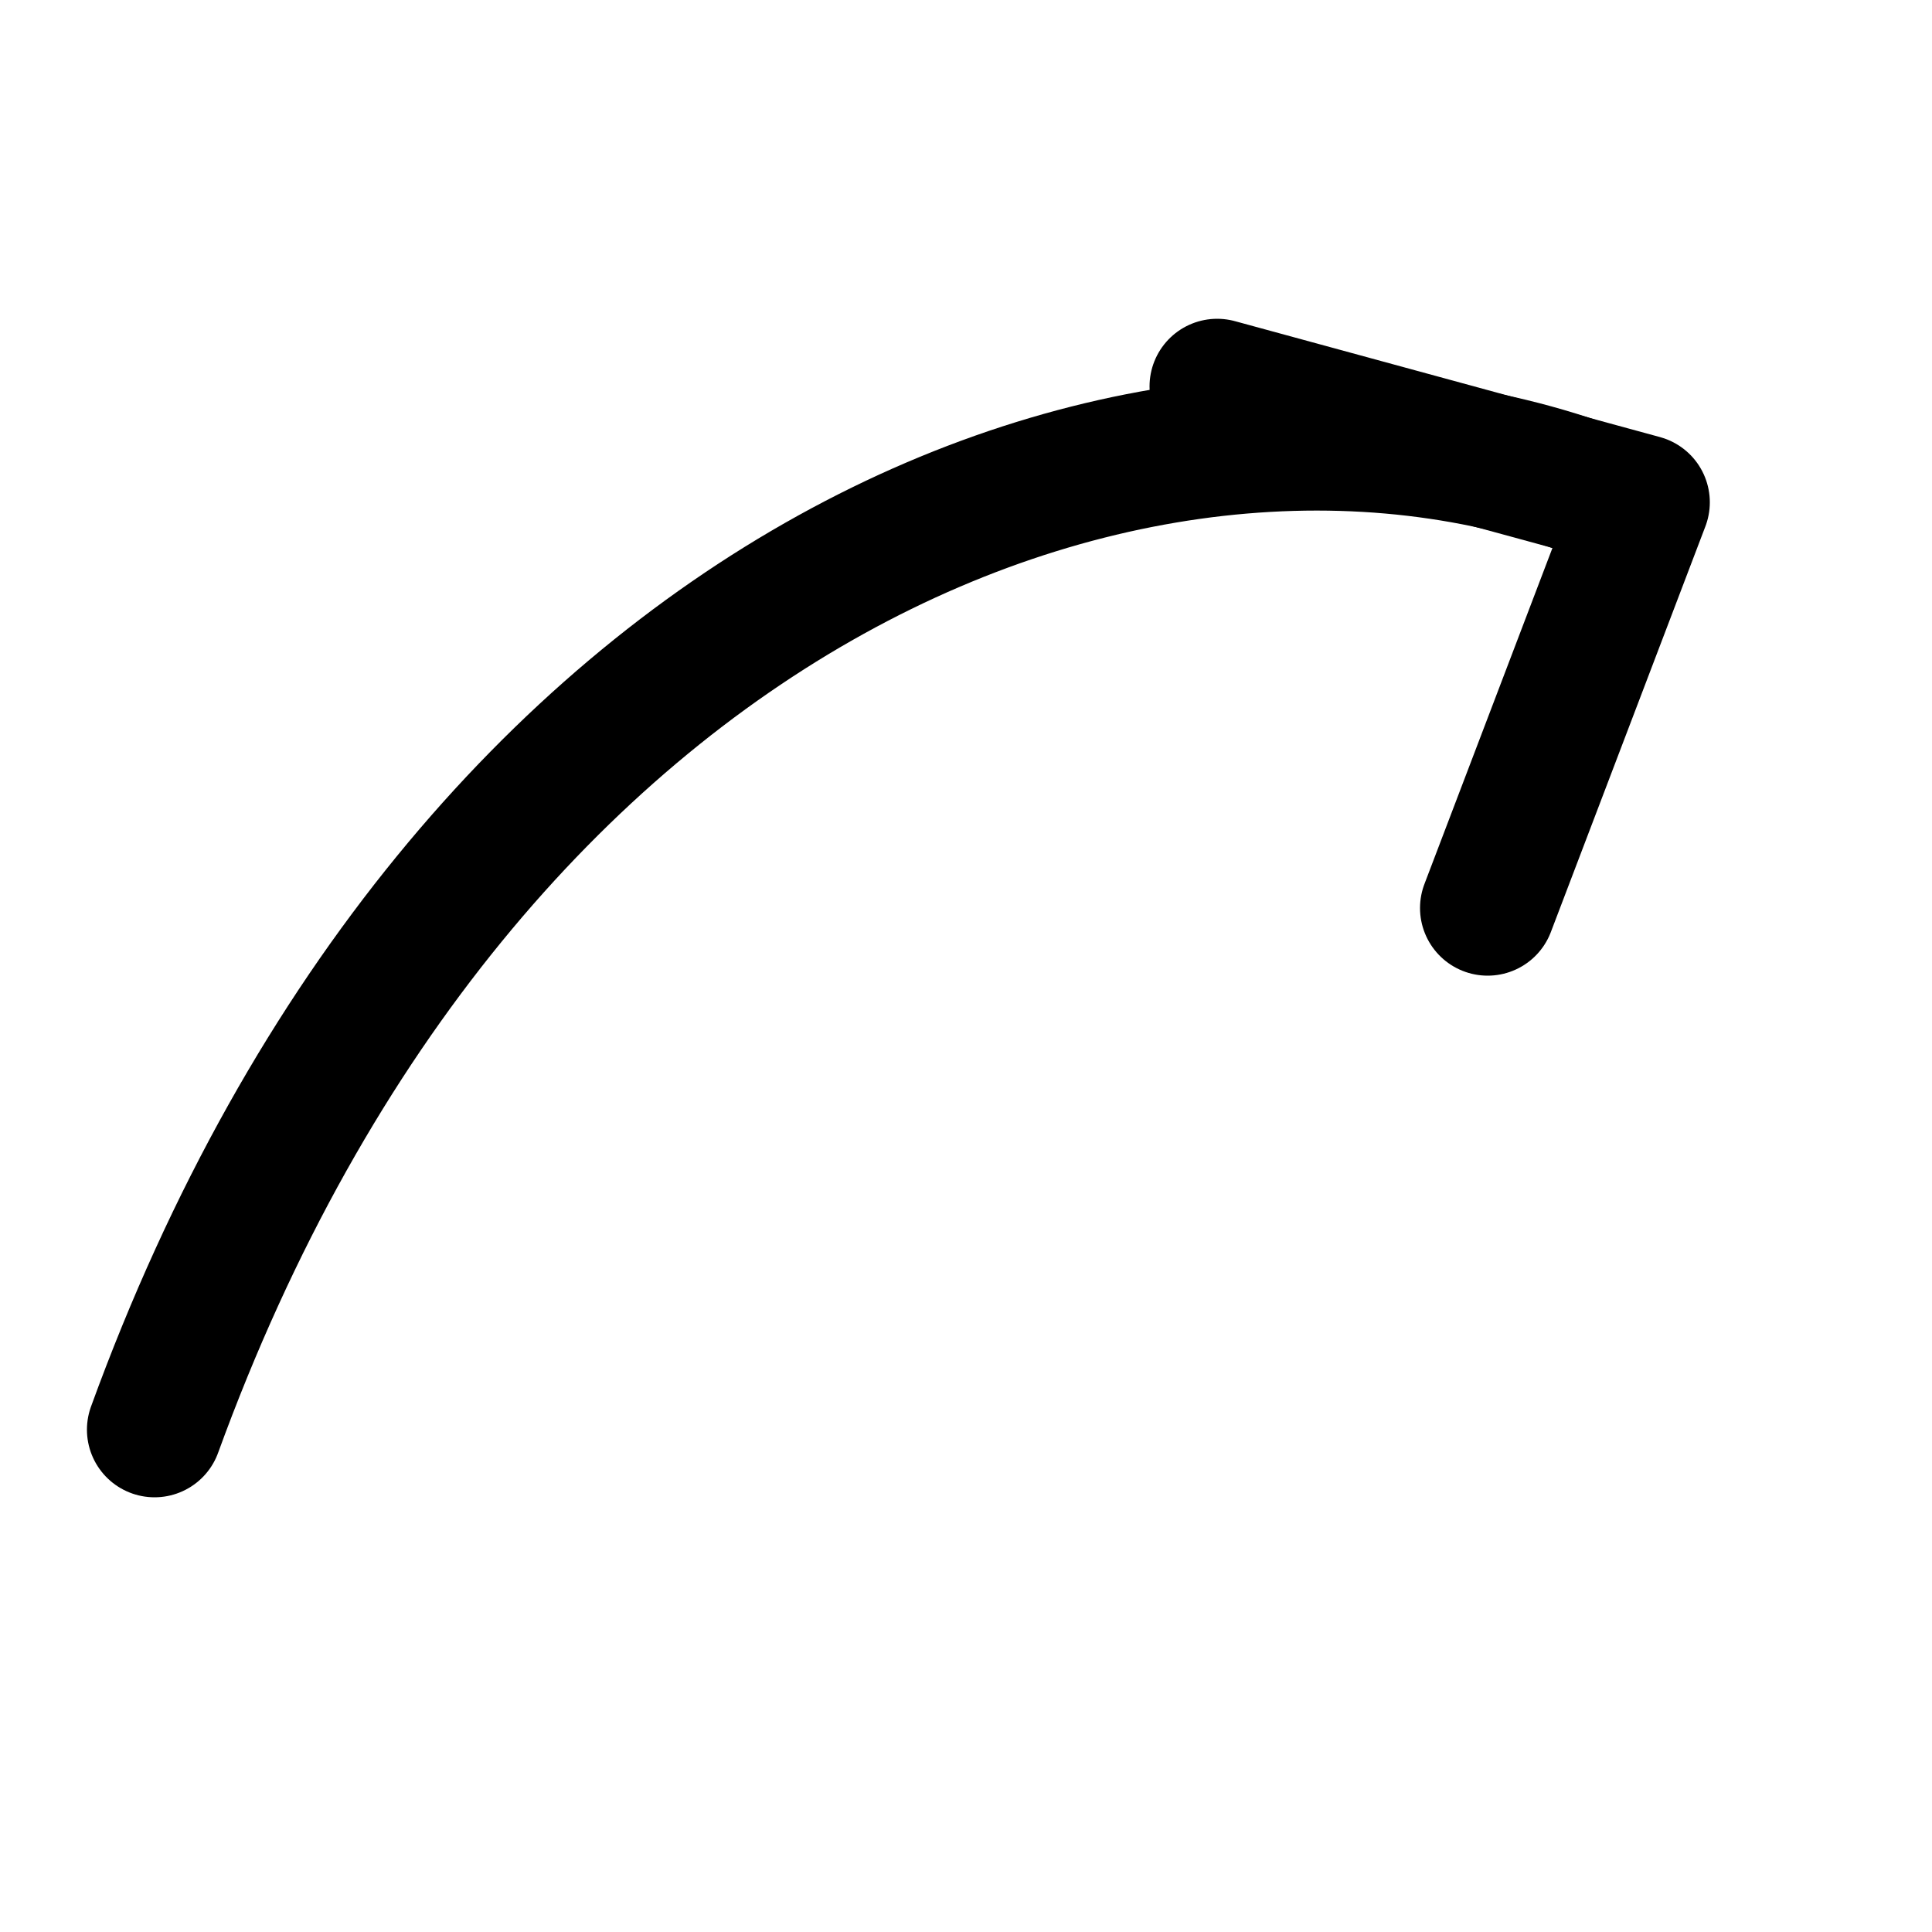
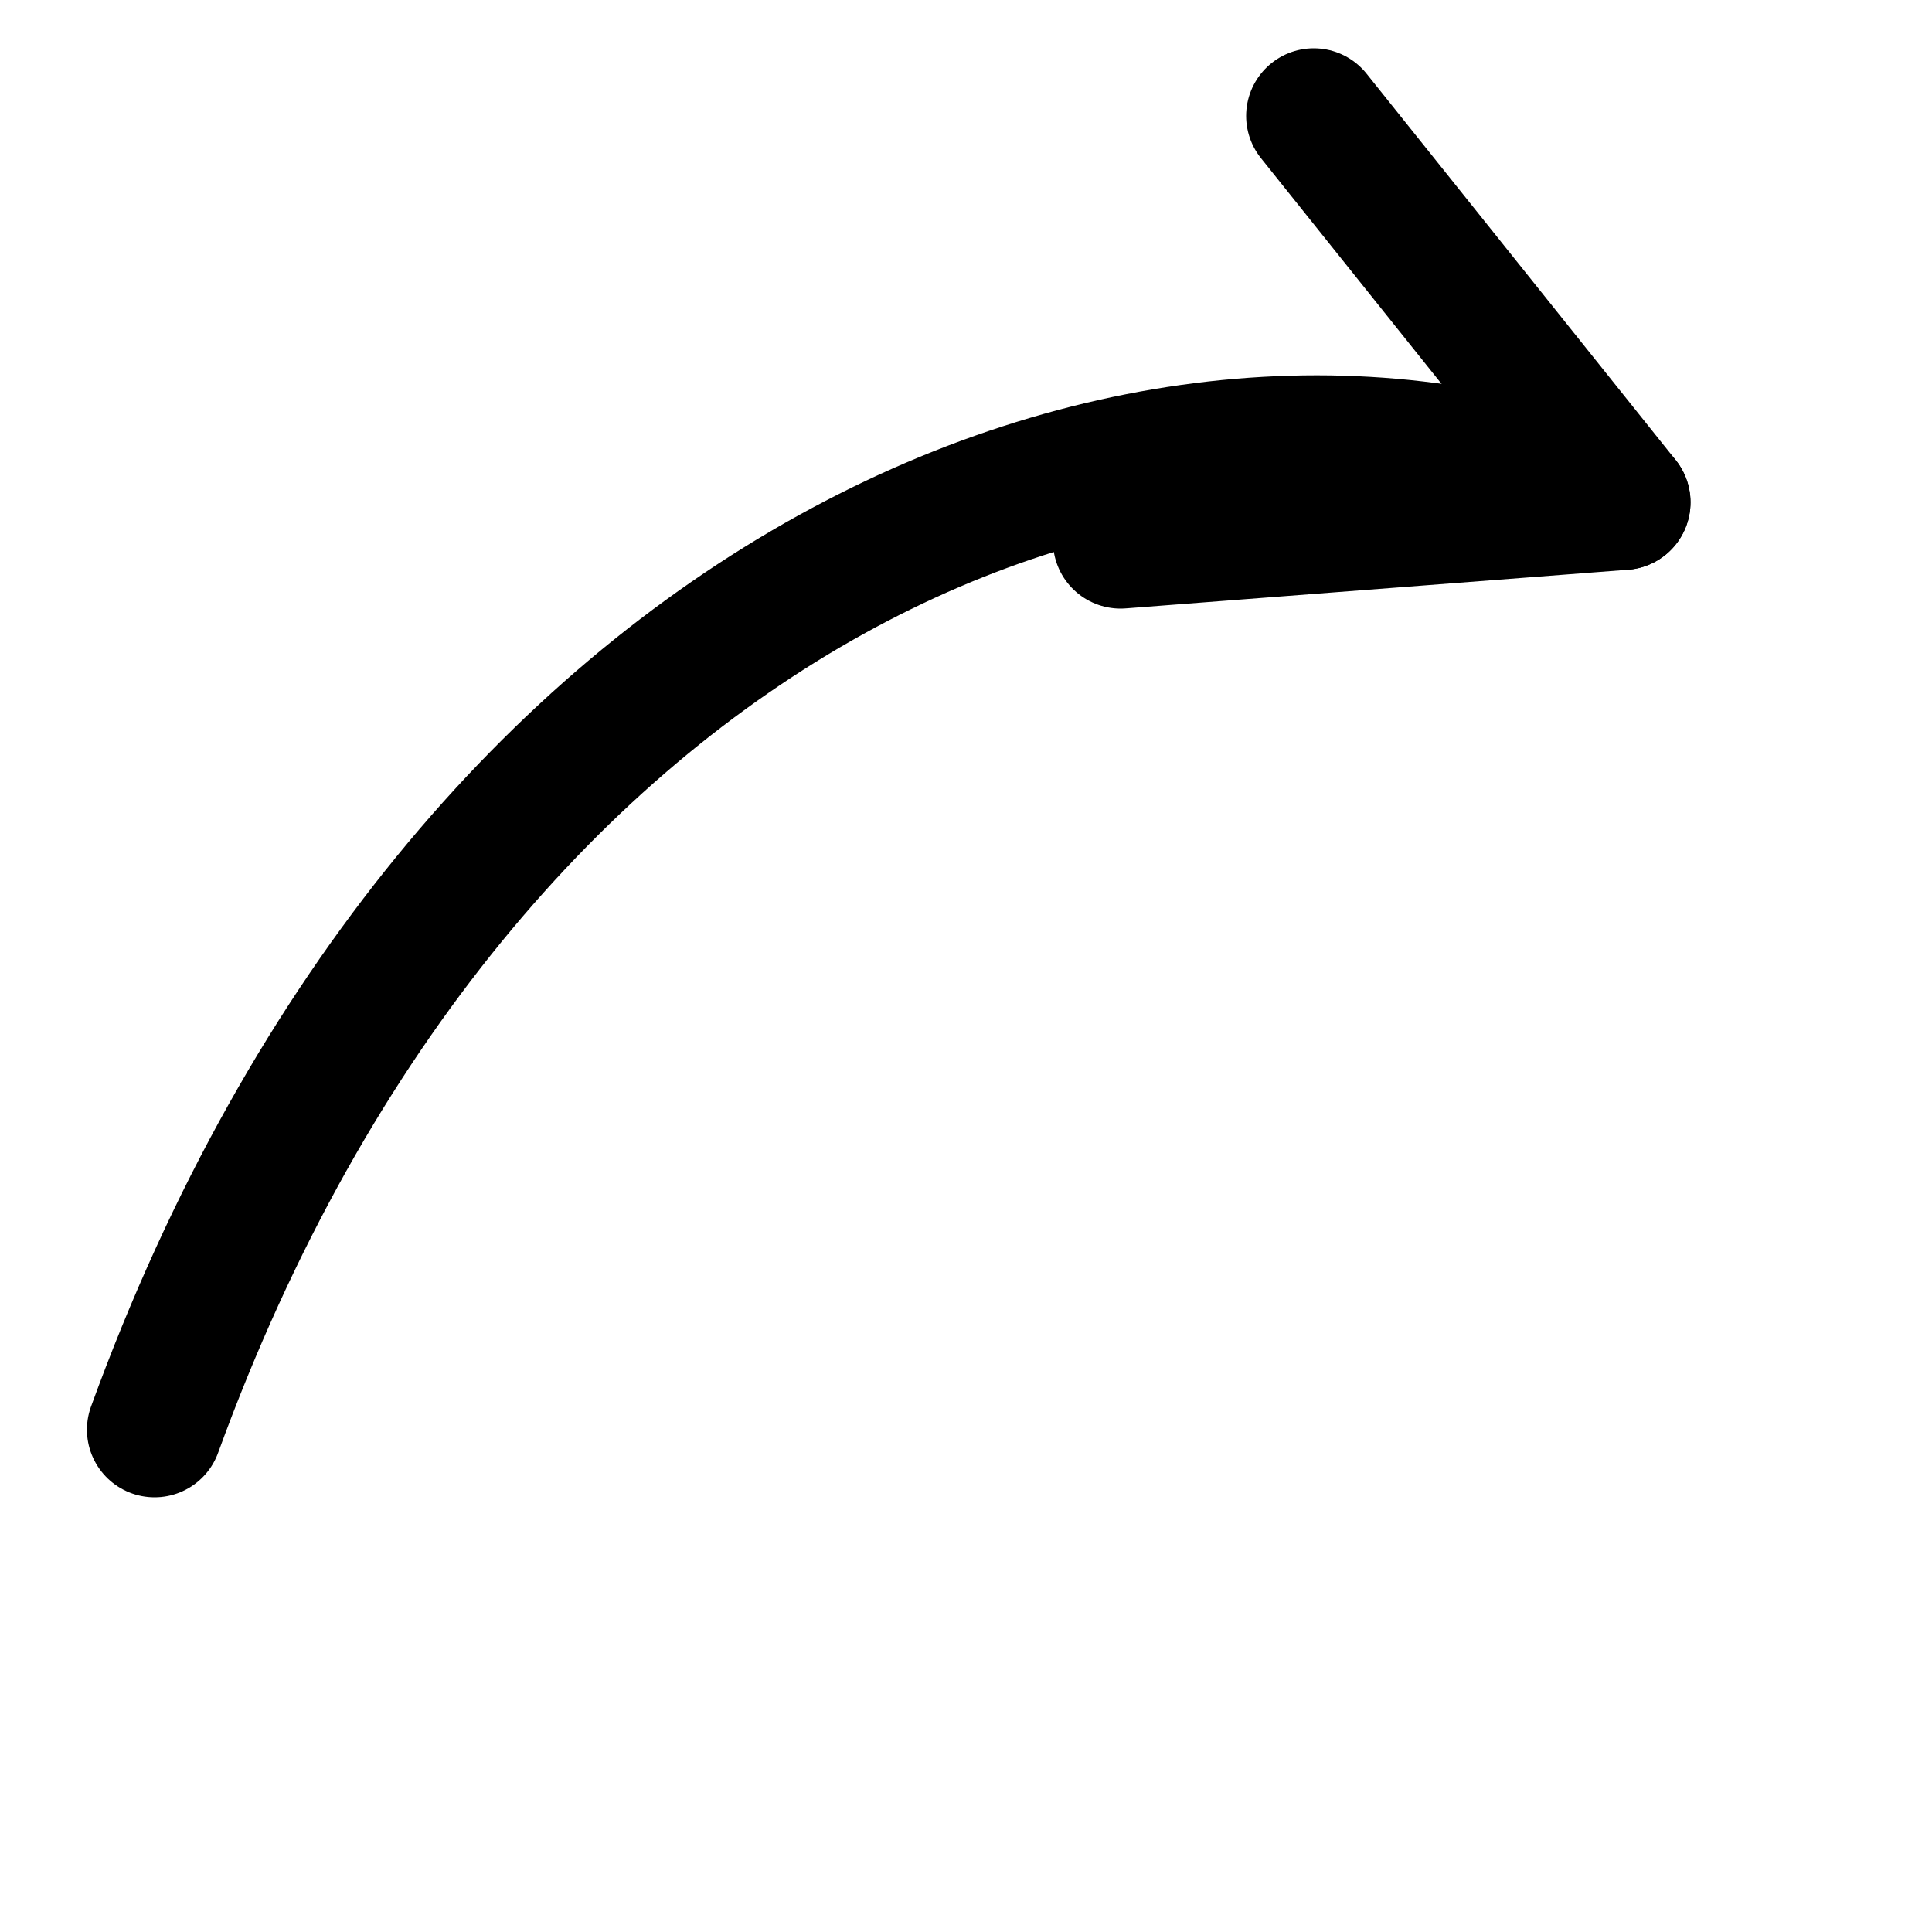
<svg xmlns="http://www.w3.org/2000/svg" width="100pt" height="100pt" viewBox="0 0 100 100">
  <path fill="none" stroke="#000000" stroke-width="7" stroke-linecap="round" stroke-linejoin="round" d="M8 74C24 30 60 16 84 26" />
-   <path fill="none" stroke="#000000" stroke-width="7" stroke-linecap="round" stroke-linejoin="round" d="M63 20l22 6-8 21" />
+   <path fill="none" stroke="#000000" stroke-width="7" stroke-linecap="round" stroke-linejoin="round" d="M58 28L84 26L68 6" />
</svg>
